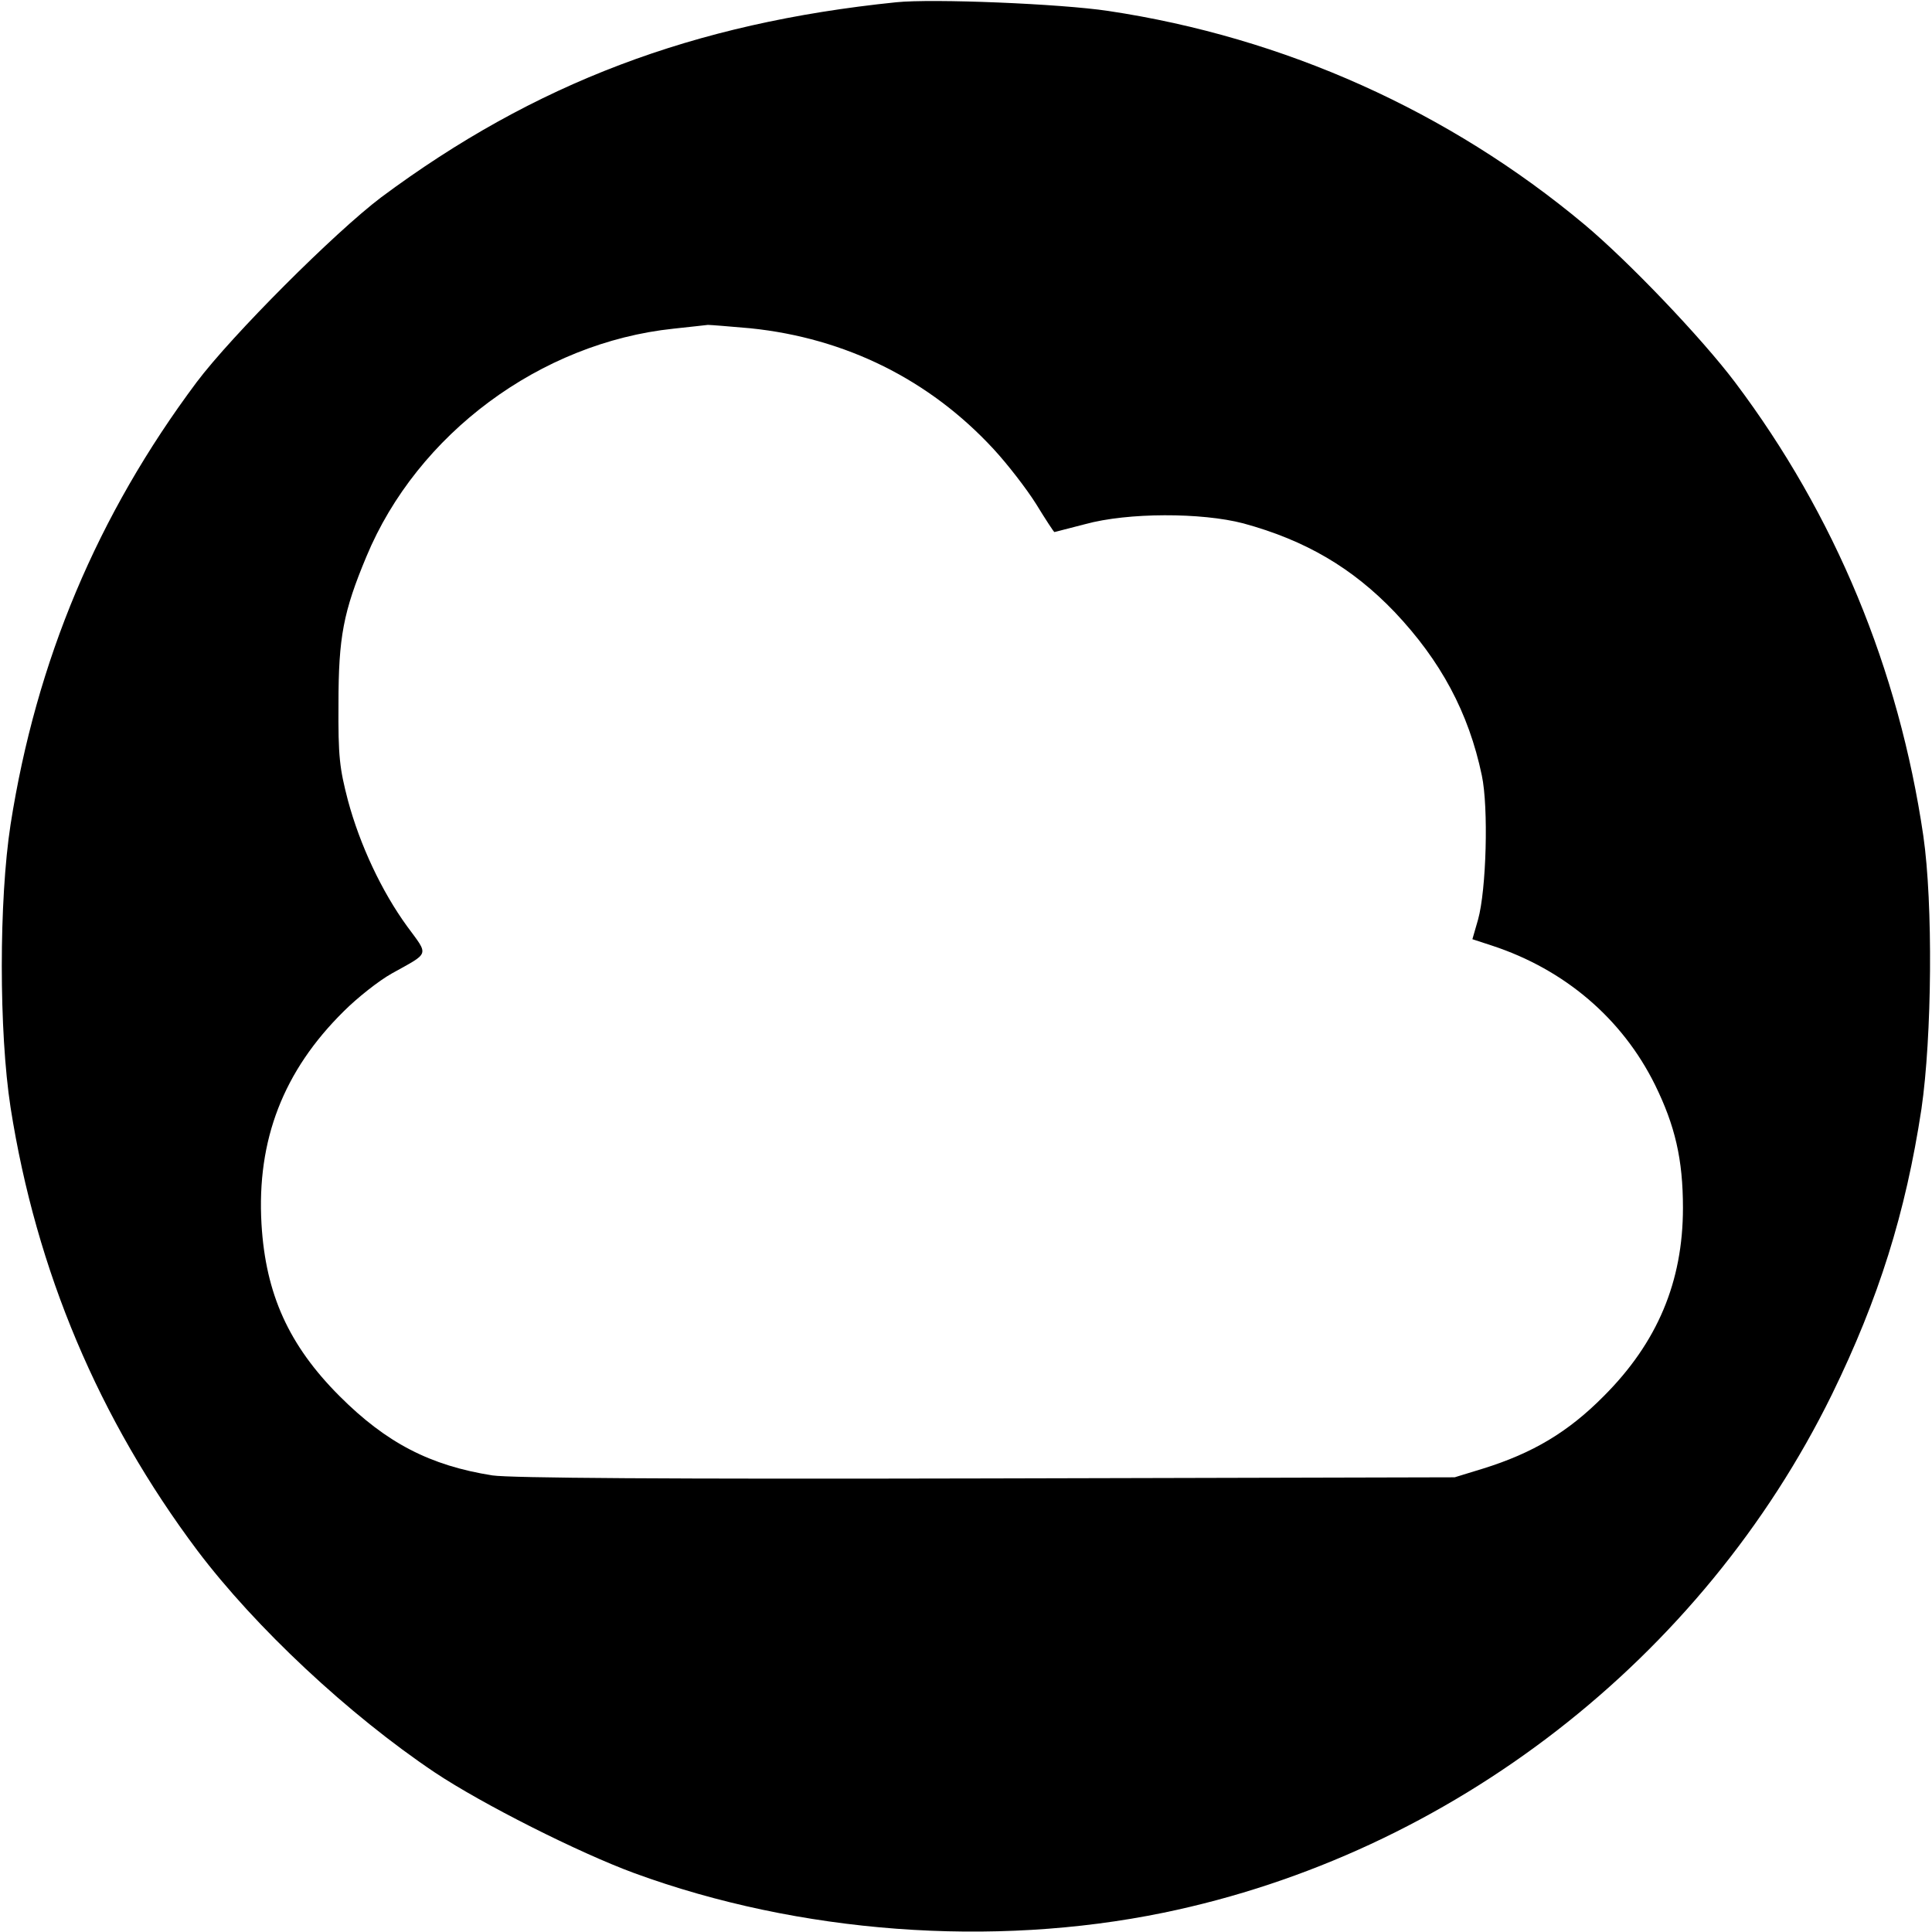
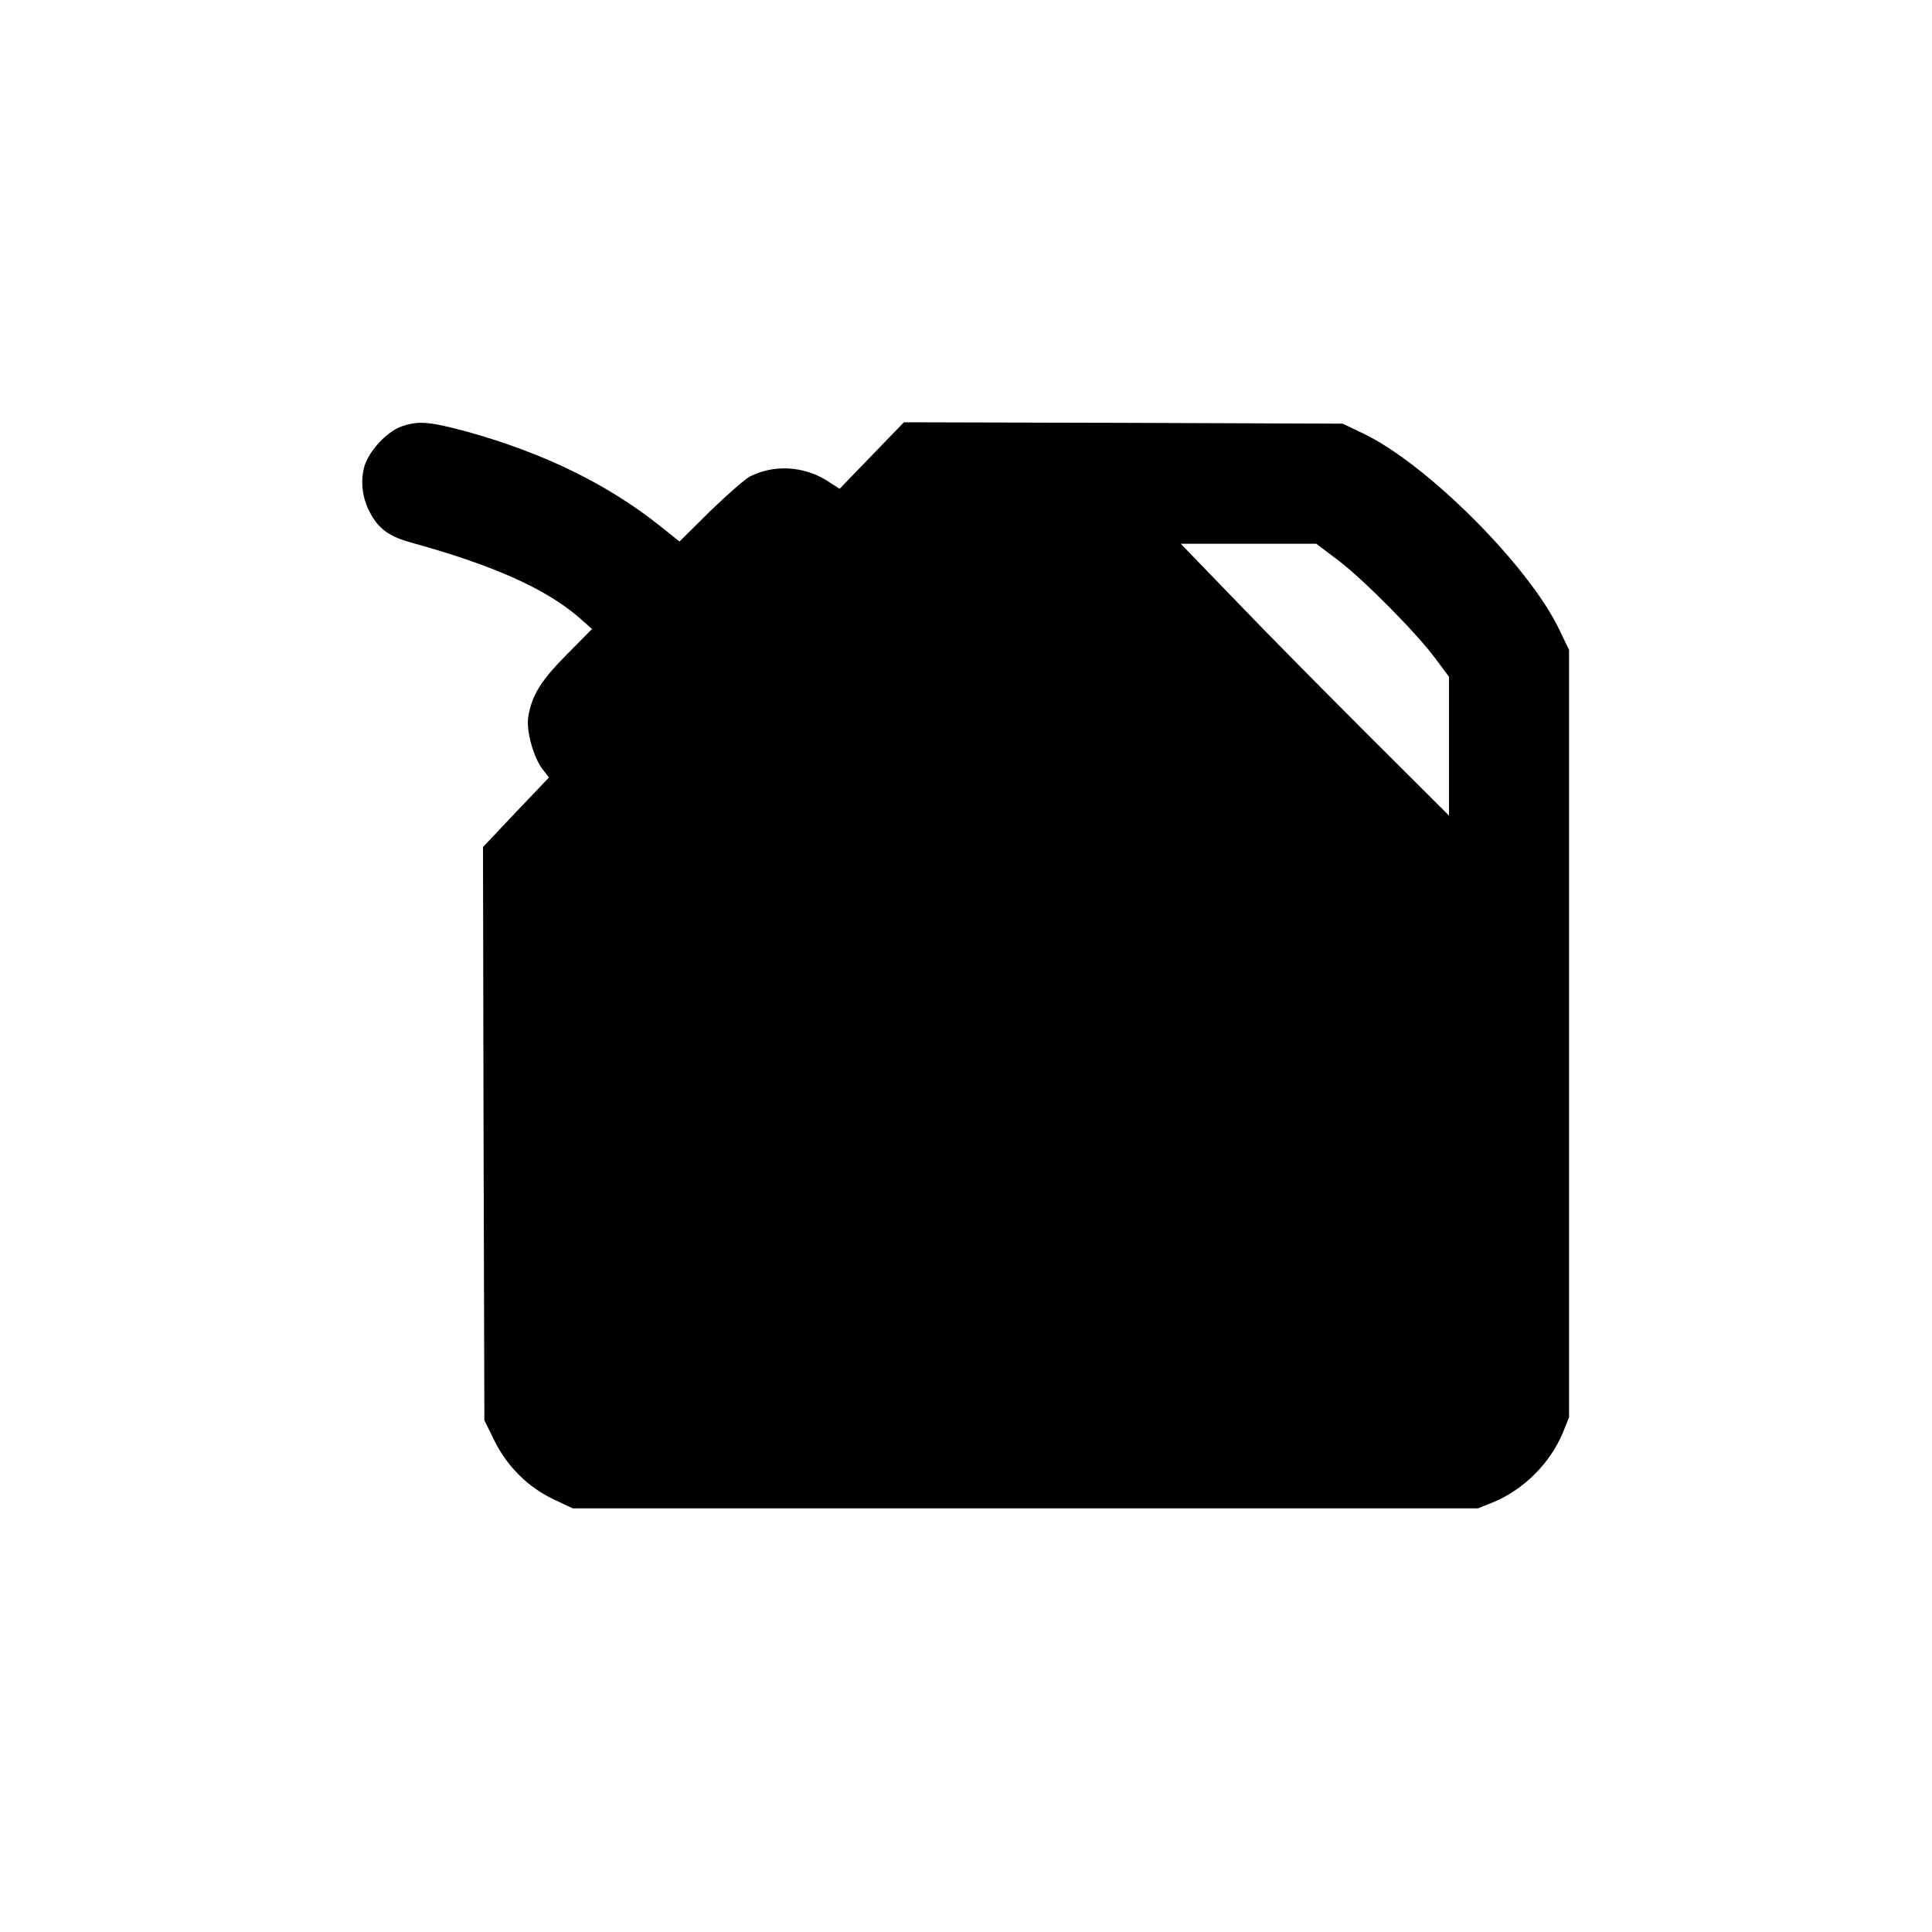
- <svg xmlns="http://www.w3.org/2000/svg" version="1.0" width="512pt" height="512pt" viewBox="0 0 512 512" preserveAspectRatio="xMidYMid meet">
-   <g transform="translate(0,512) scale(0.1,-0.1)" fill="#000000" stroke="none">
-     <path d="M2375 5114 c-538 -55 -959 -215 -1365 -517 -123 -93 -395 -365 -489 -490 -263 -352 -425 -738 -493 -1172 -31 -201 -31 -549 0 -750 68 -433 234 -826 495 -1174 154 -204 401 -435 629 -588 126 -84 382 -213 529 -267 437 -160 949 -198 1402 -105 763 157 1428 673 1772 1374 124 254 195 480 237 756 28 192 31 544 5 724 -65 442 -234 850 -499 1202 -89 118 -282 320 -399 418 -359 300 -795 496 -1262 566 -126 19 -465 33 -562 23z m-386 -864 c252 -26 474 -136 644 -320 37 -40 88 -106 113 -146 25 -41 47 -74 48 -74 2 0 38 10 82 21 113 31 308 31 419 2 165 -45 289 -118 401 -235 122 -129 196 -266 231 -433 18 -85 12 -303 -10 -382 l-15 -52 52 -17 c192 -63 345 -193 432 -369 53 -108 74 -197 74 -326 0 -196 -68 -357 -210 -499 -94 -95 -188 -151 -320 -192 l-75 -23 -1240 -3 c-853 -2 -1262 1 -1310 8 -165 26 -281 86 -405 210 -135 135 -196 271 -207 456 -13 223 58 406 218 564 36 36 93 81 127 100 102 57 99 46 41 125 -67 92 -125 215 -157 334 -22 85 -26 115 -25 256 0 177 13 244 74 390 135 325 461 567 814 604 44 5 85 9 91 10 7 0 57 -4 113 -9z" />
+ <svg xmlns="http://www.w3.org/2000/svg" version="1.0" width="700pt" height="700pt" viewBox="0 0 700 700" preserveAspectRatio="xMidYMid meet">
+   <g transform="translate(0,700) scale(0.1,-0.1)" fill="#000000" stroke="none">
+     <path d="M1455 5455 c-54 -19 -120 -91 -135 -146 -16 -57 -6 -122 26 -176 30 -52 68 -78 144 -99 298 -82 490 -168 611 -274 l44 -39 -92 -93 c-94 -95 -126 -147 -139 -225 -8 -50 18 -145 51 -189 l24 -31 -120 -126 -119 -126 2 -1038 3 -1039 37 -75 c46 -93 122 -168 215 -212 l68 -32 1640 0 1640 0 55 22 c111 46 207 142 253 253 l22 55 0 1390 0 1390 -36 75 c-110 230 -479 599 -709 709 l-75 36 -795 3 -795 2 -116 -120 -117 -121 -48 31 c-85 52 -191 57 -276 14 -18 -9 -83 -66 -145 -126 l-111 -110 -69 55 c-190 152 -423 266 -701 343 -137 37 -176 40 -237 19z m3392 -484 c92 -69 290 -269 356 -360 l47 -63 0 -252 0 -251 -286 285 c-157 157 -376 378 -486 493 l-200 207 245 0 246 0 78 -59z" />
  </g>
</svg>
